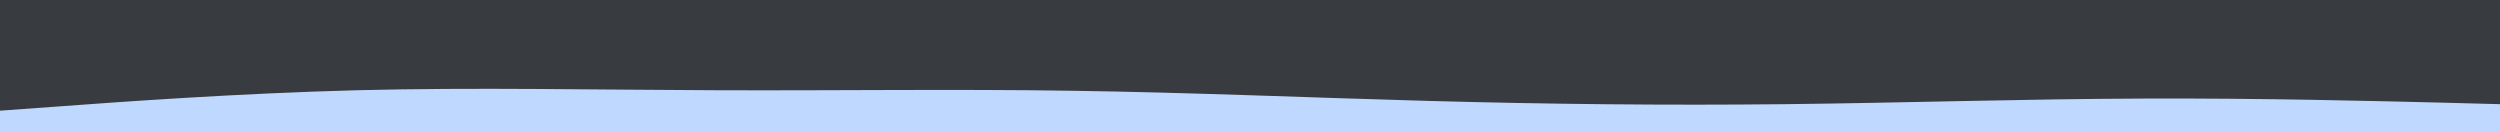
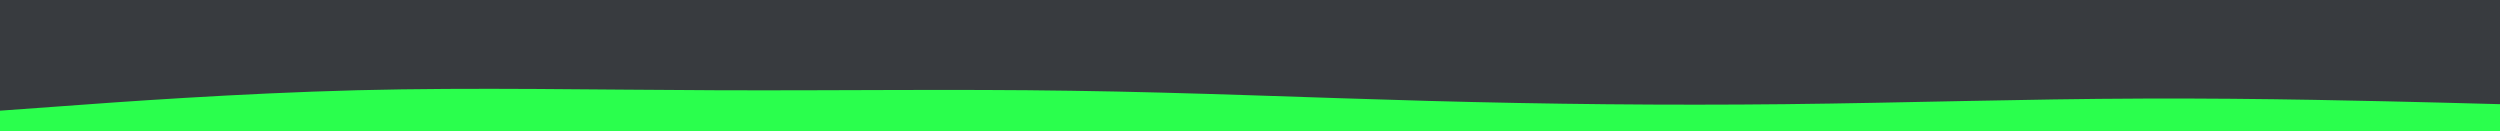
<svg xmlns="http://www.w3.org/2000/svg" id="visual" viewBox="0 0 1920 100" width="1920" height="100" version="1.1">
  <rect x="0" y="0" width="1920" height="100" fill="#383b3f" />
-   <path d="M0 85L45.7 81.7C91.3 78.3 182.7 71.7 274.2 69.3C365.7 67 457.3 69 548.8 69.3C640.3 69.7 731.7 68.3 823 69.7C914.3 71 1005.7 75 1097 77.5C1188.3 80 1279.7 81 1371.2 80C1462.7 79 1554.3 76 1645.8 75.7C1737.3 75.3 1828.7 77.7 1874.3 78.8L1920 80L1920 101L1874.3 101C1828.7 101 1737.3 101 1645.8 101C1554.3 101 1462.7 101 1371.2 101C1279.7 101 1188.3 101 1097 101C1005.7 101 914.3 101 823 101C731.7 101 640.3 101 548.8 101C457.3 101 365.7 101 274.2 101C182.7 101 91.3 101 45.7 101L0 101Z" fill="#bfd8ff" stroke-linecap="round" stroke-linejoin="miter" />
+   <path d="M0 85L45.7 81.7C91.3 78.3 182.7 71.7 274.2 69.3C365.7 67 457.3 69 548.8 69.3C640.3 69.7 731.7 68.3 823 69.7C914.3 71 1005.7 75 1097 77.5C1188.3 80 1279.7 81 1371.2 80C1462.7 79 1554.3 76 1645.8 75.7C1737.3 75.3 1828.7 77.7 1874.3 78.8L1920 80L1920 101L1874.3 101C1828.7 101 1737.3 101 1645.8 101C1554.3 101 1462.7 101 1371.2 101C1279.7 101 1188.3 101 1097 101C1005.7 101 914.3 101 823 101C731.7 101 640.3 101 548.8 101C457.3 101 365.7 101 274.2 101C182.7 101 91.3 101 45.7 101L0 101Z" fill="#2aff4d" stroke-linecap="round" stroke-linejoin="miter" />
</svg>
